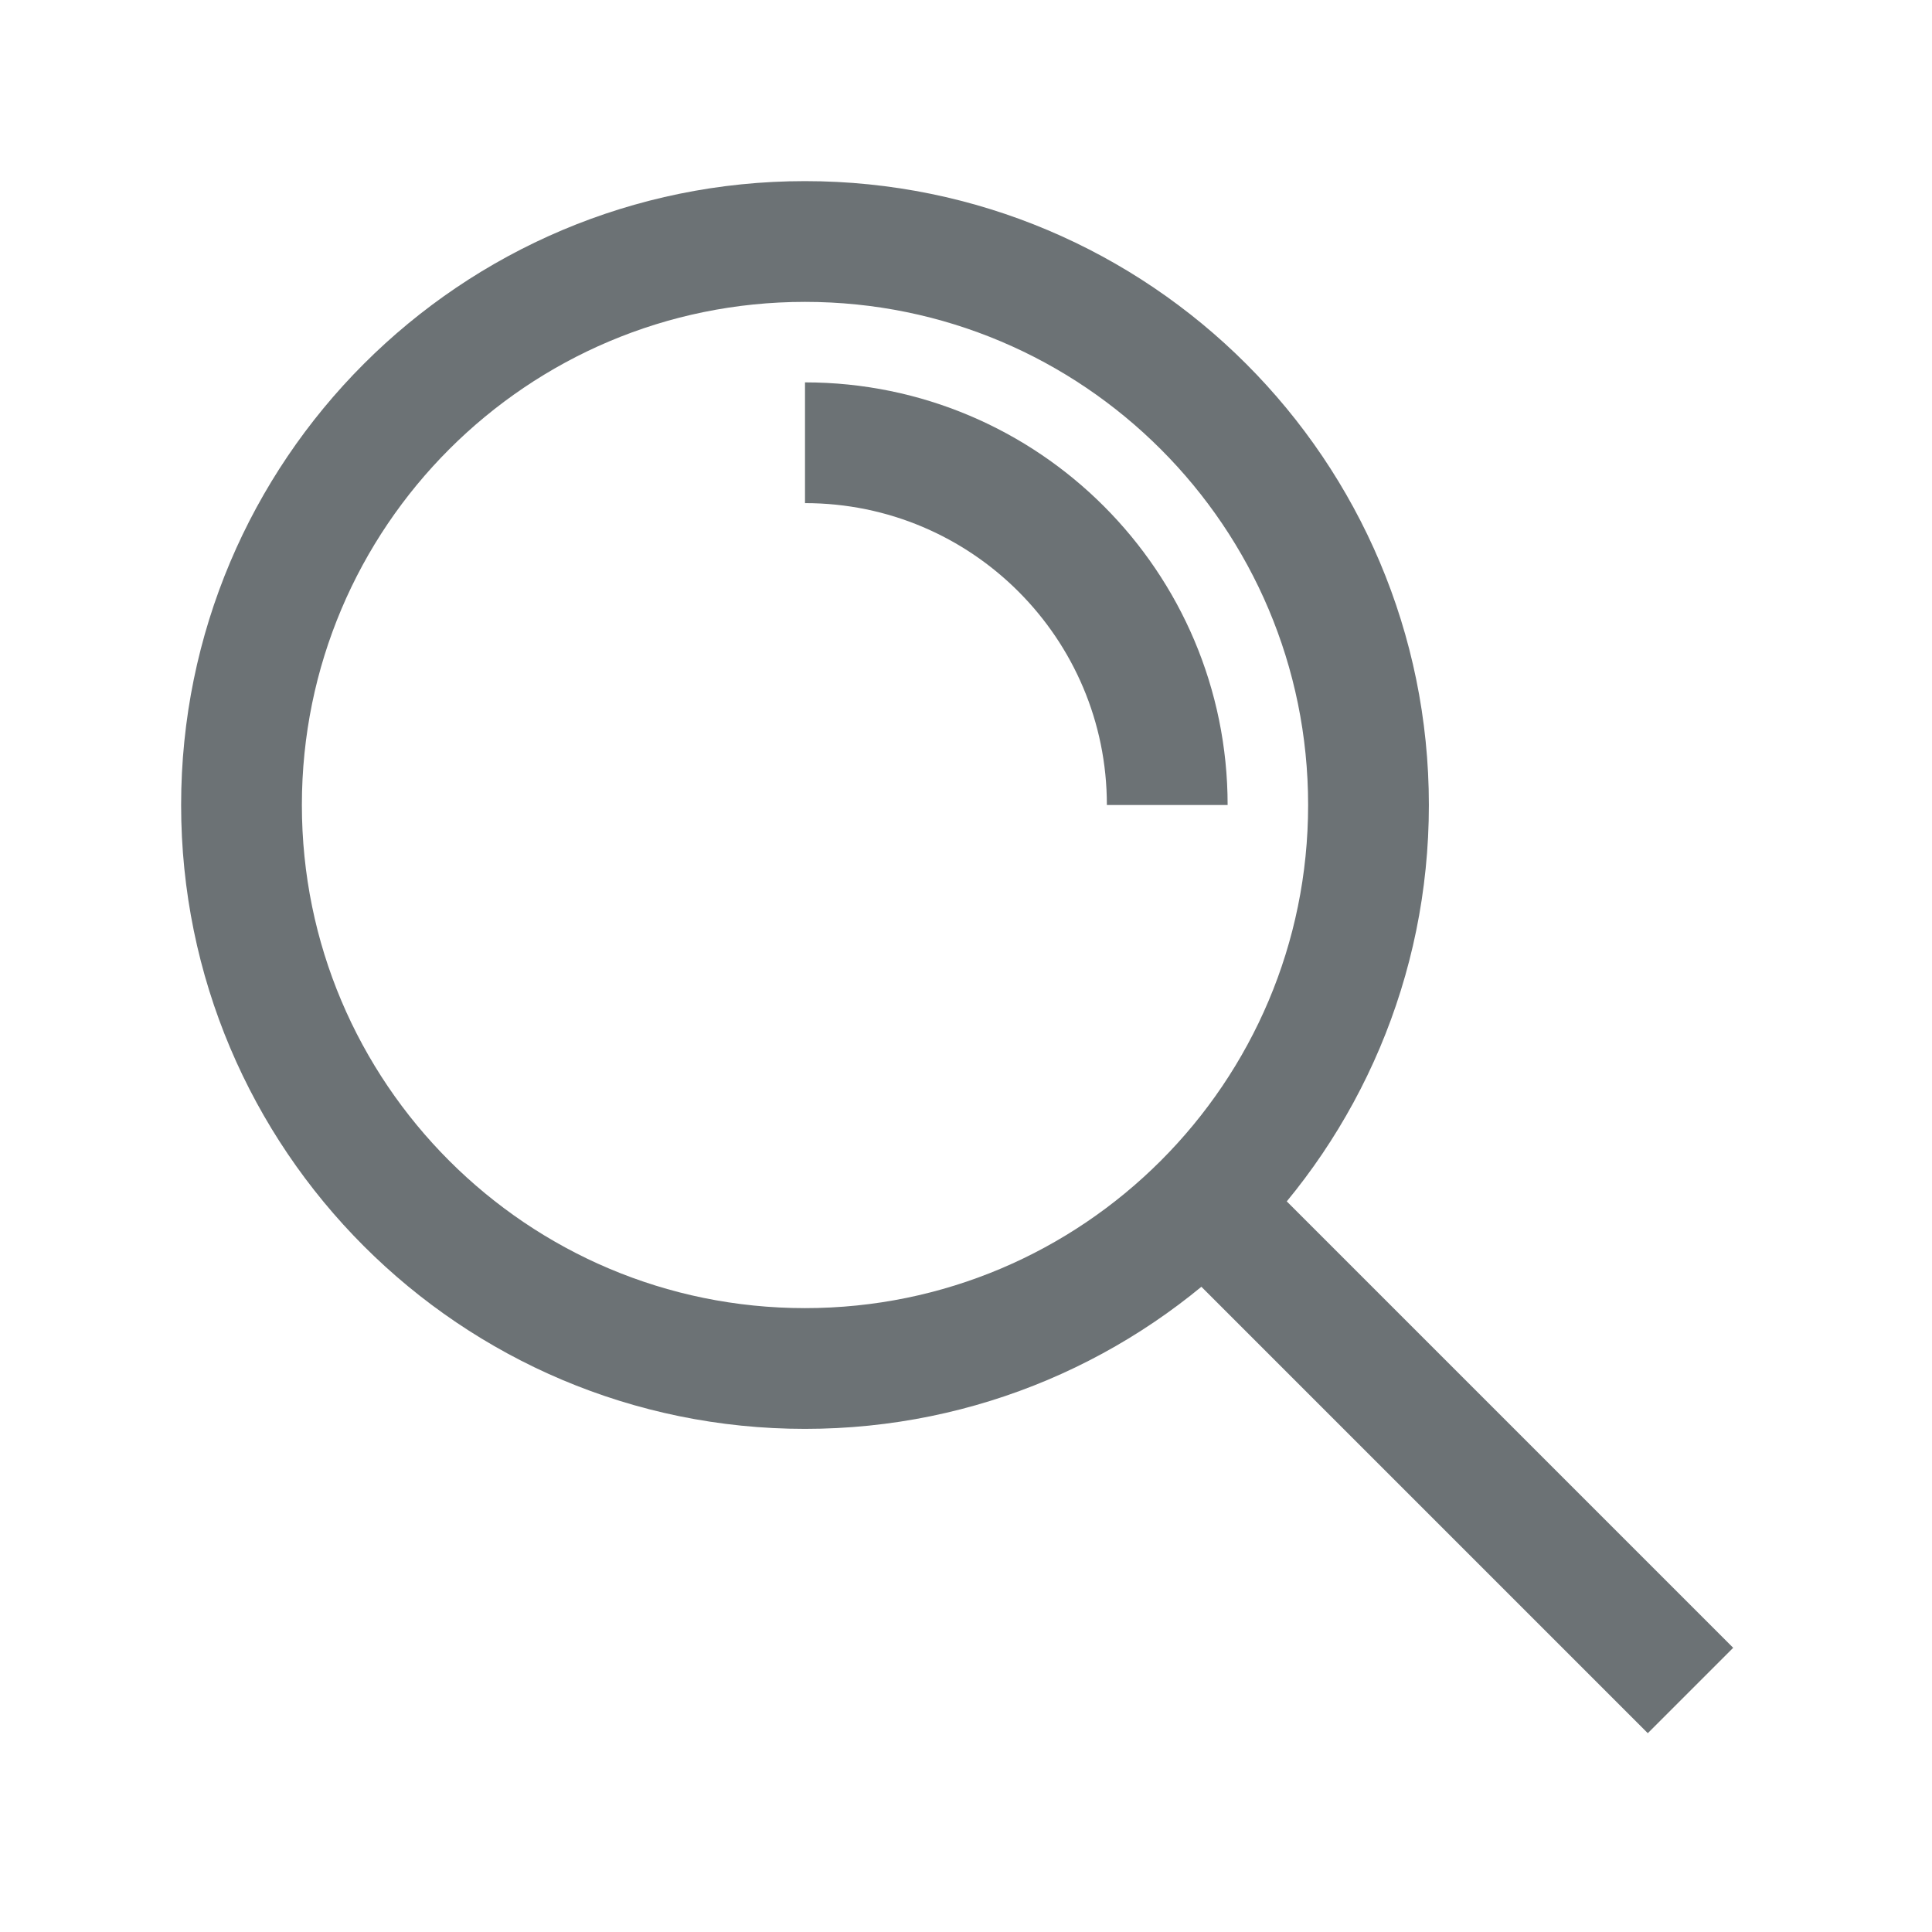
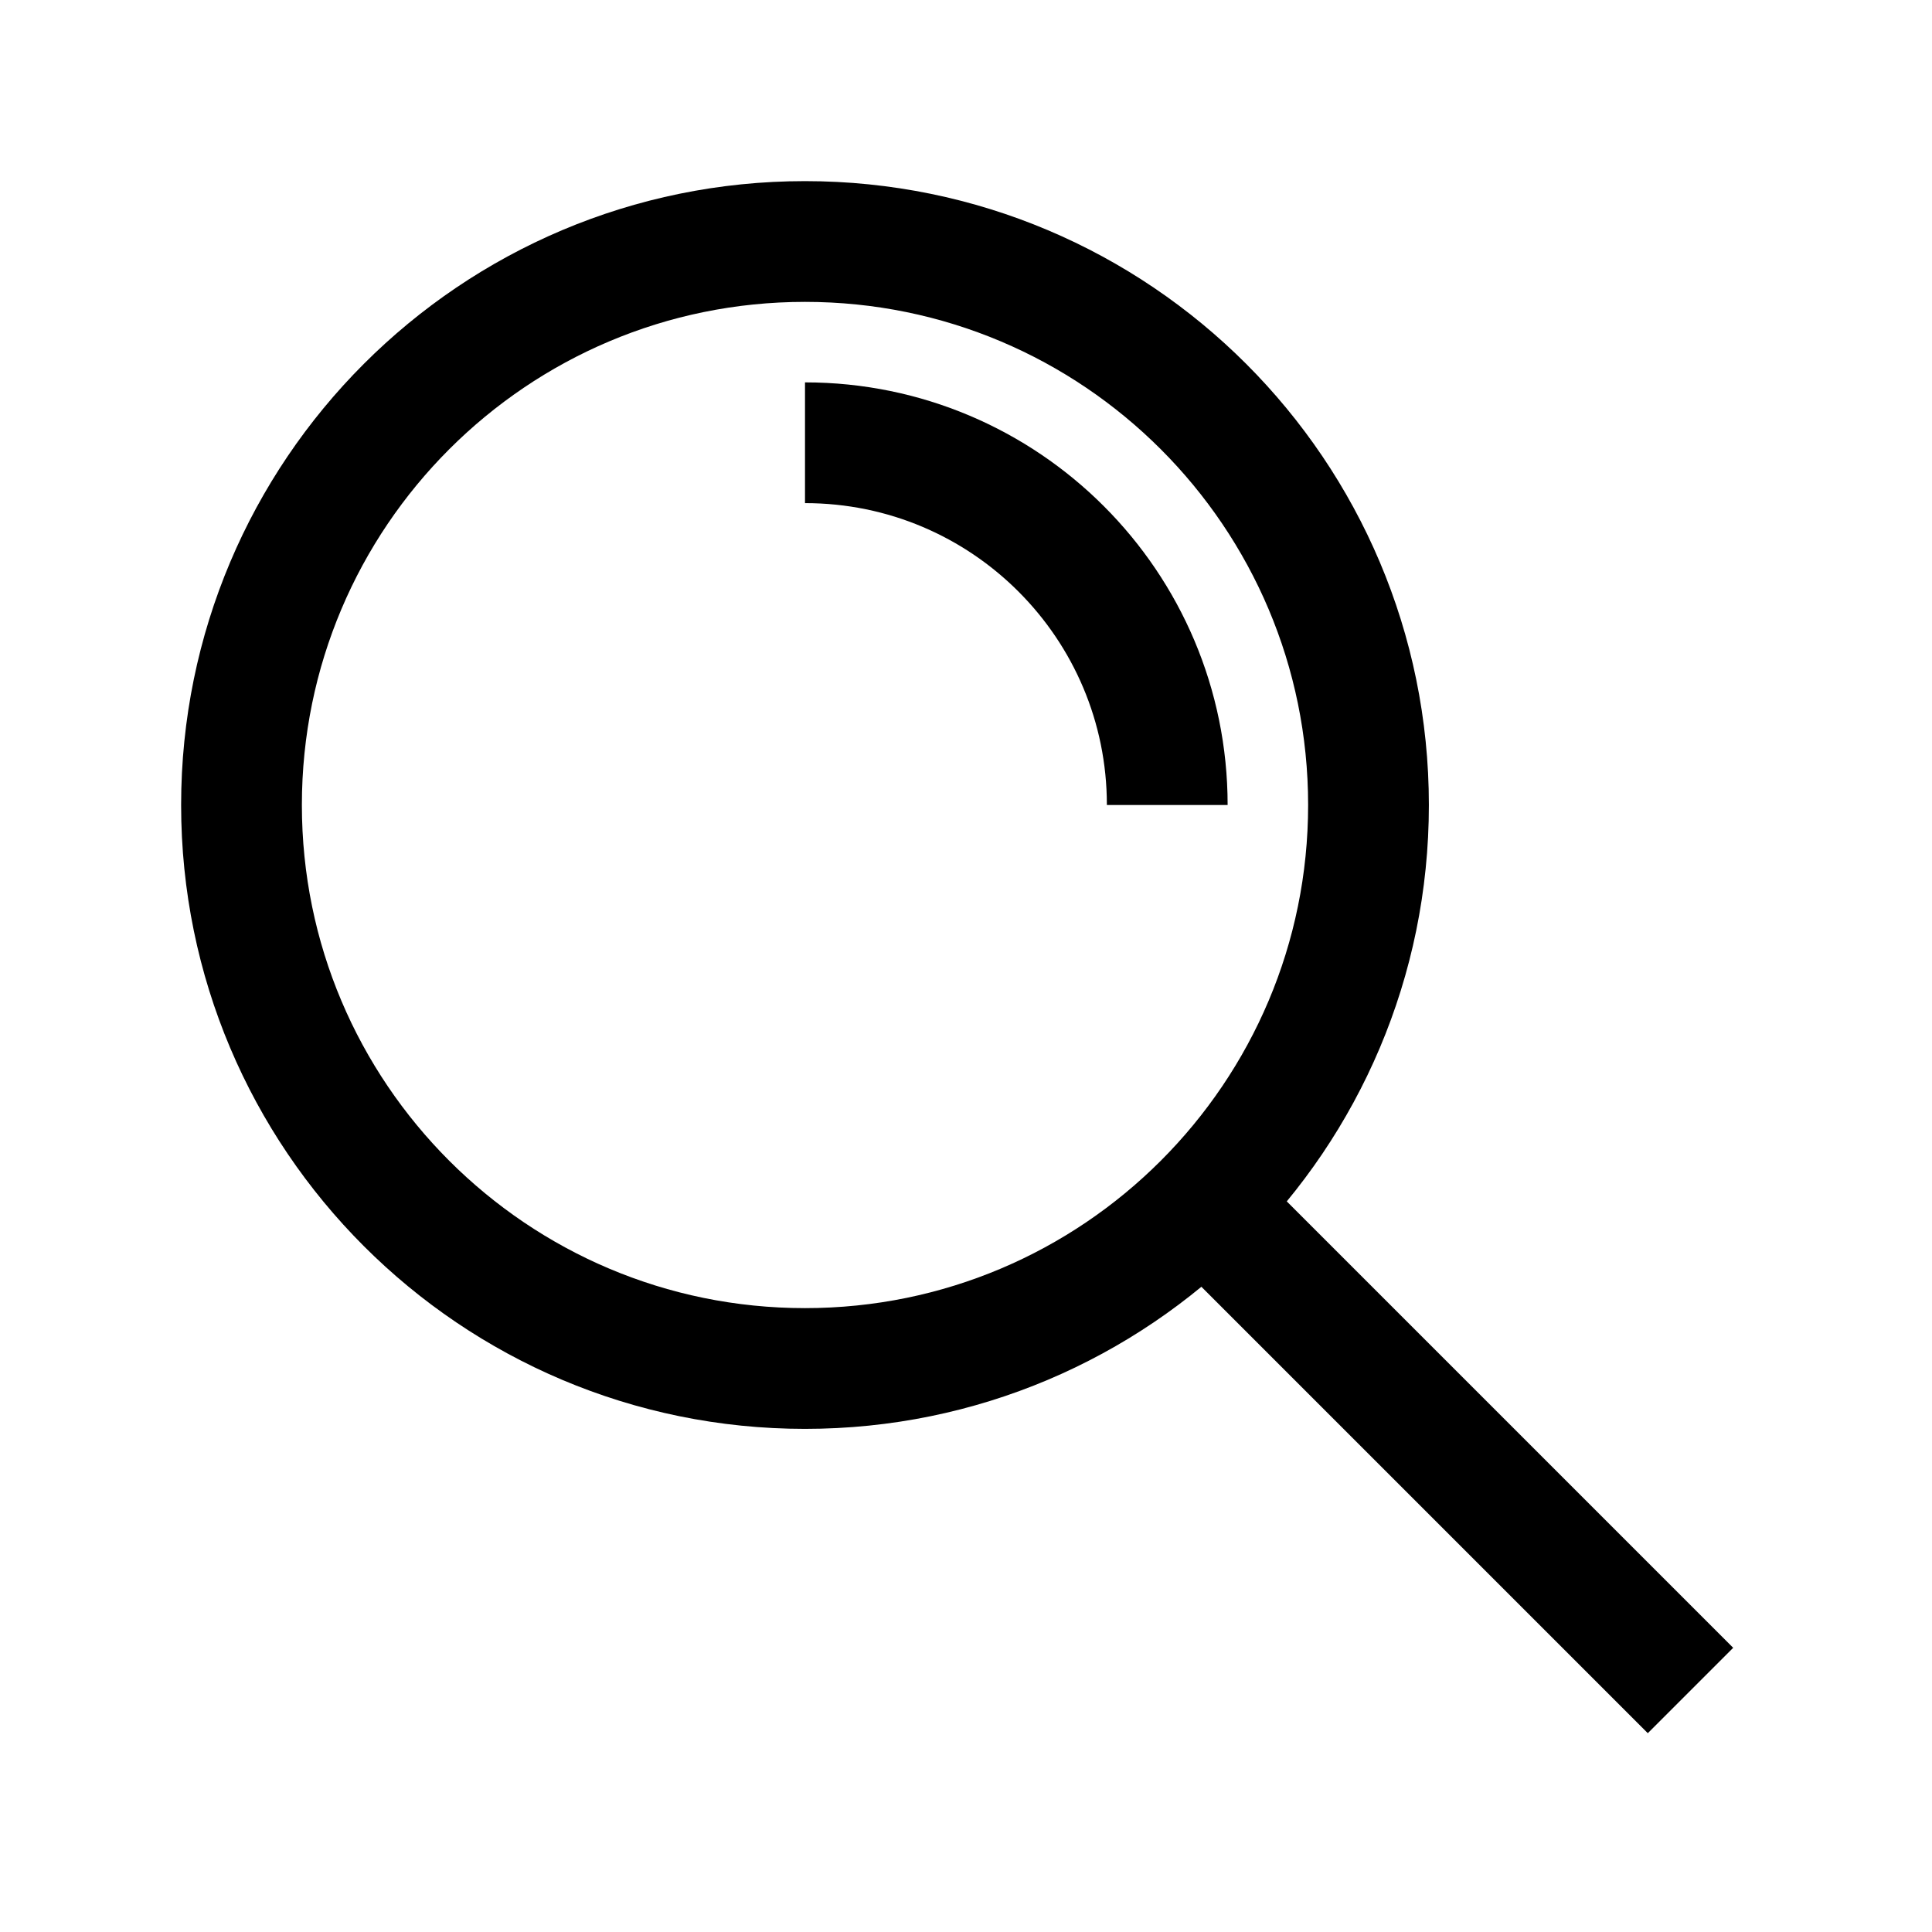
<svg xmlns="http://www.w3.org/2000/svg" width="24" height="24" viewBox="0 0 24 24" fill="none">
-   <circle cx="10" cy="10" r="7" stroke="#6C7275" stroke-width="1.5" />
-   <path d="M14.5 10C14.5 7.515 12.485 5.5 10 5.5" stroke="#6C7275" stroke-width="1.5" />
-   <path d="M21 21L15 15" stroke="#6C7275" stroke-width="1.5" stroke-linejoin="round" />
+   <circle cx="10" cy="10" r="7" stroke="currentColor" stroke-width="1.5" />
+   <path d="M14.5 10C14.5 7.515 12.485 5.5 10 5.5" stroke="currentColor" stroke-width="1.5" />
+   <path d="M21 21L15 15" stroke="currentColor" stroke-width="1.5" stroke-linejoin="round" />
</svg>
